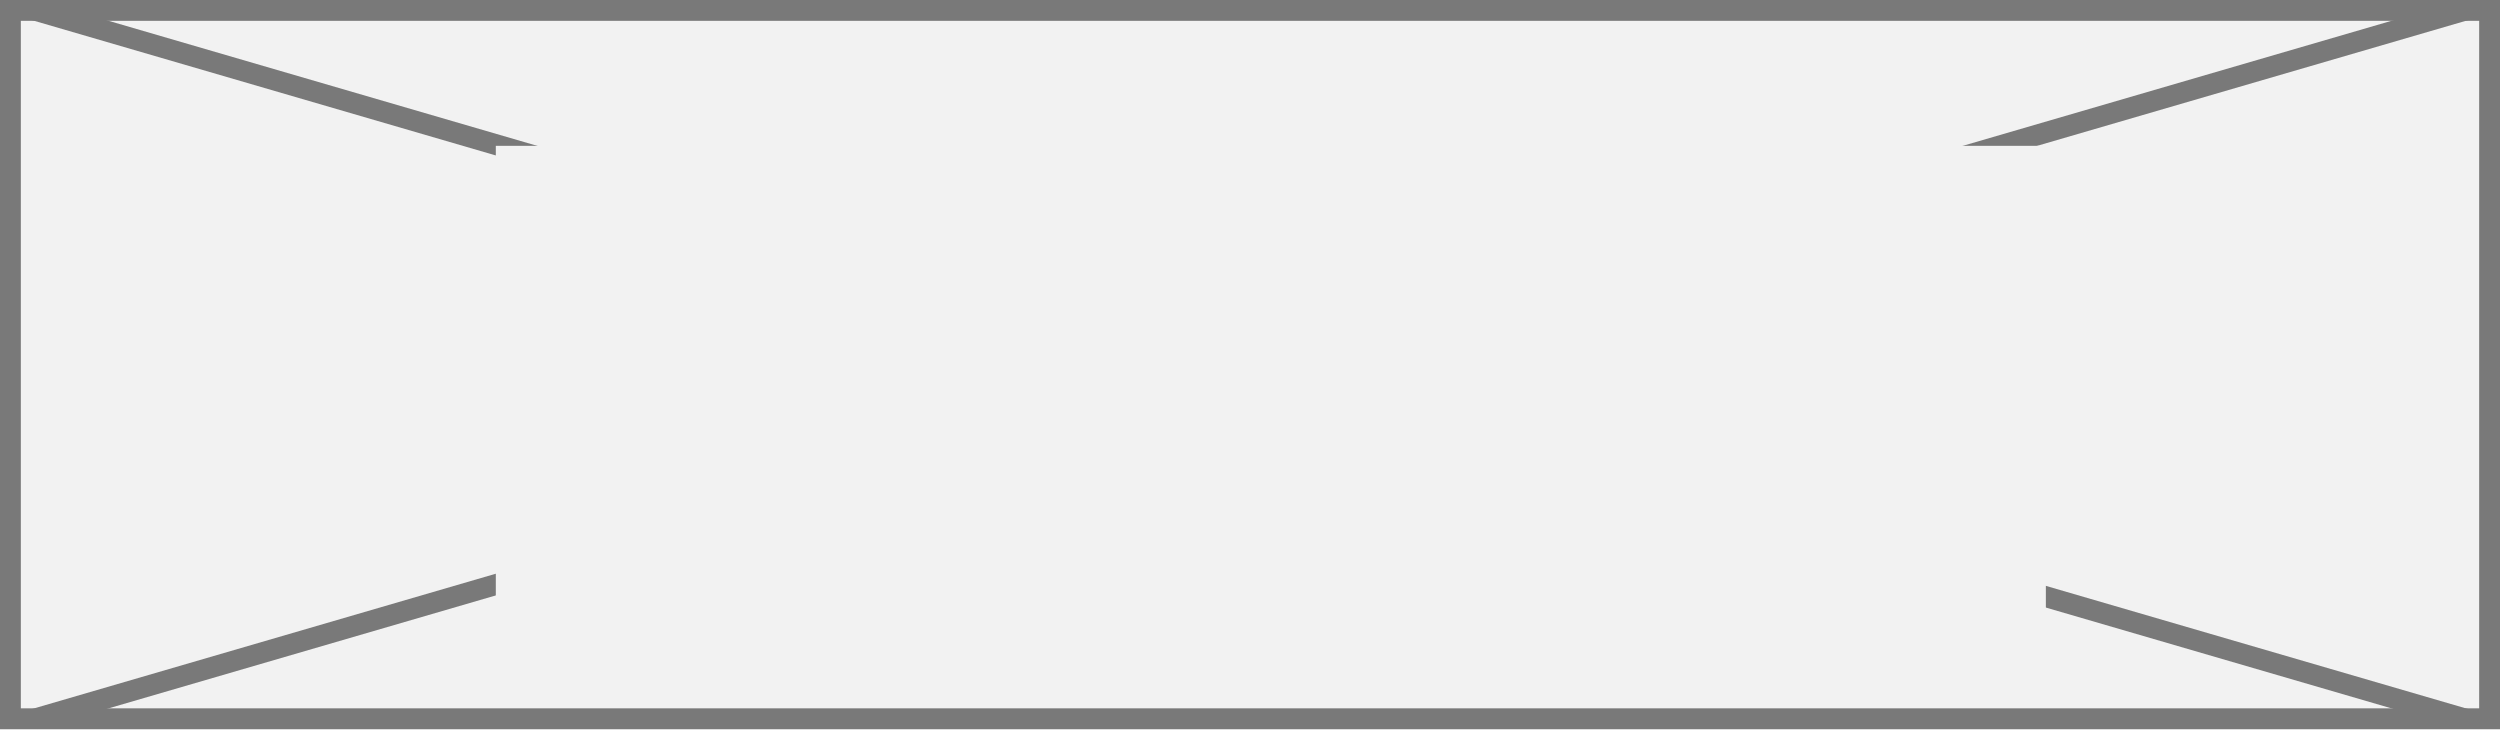
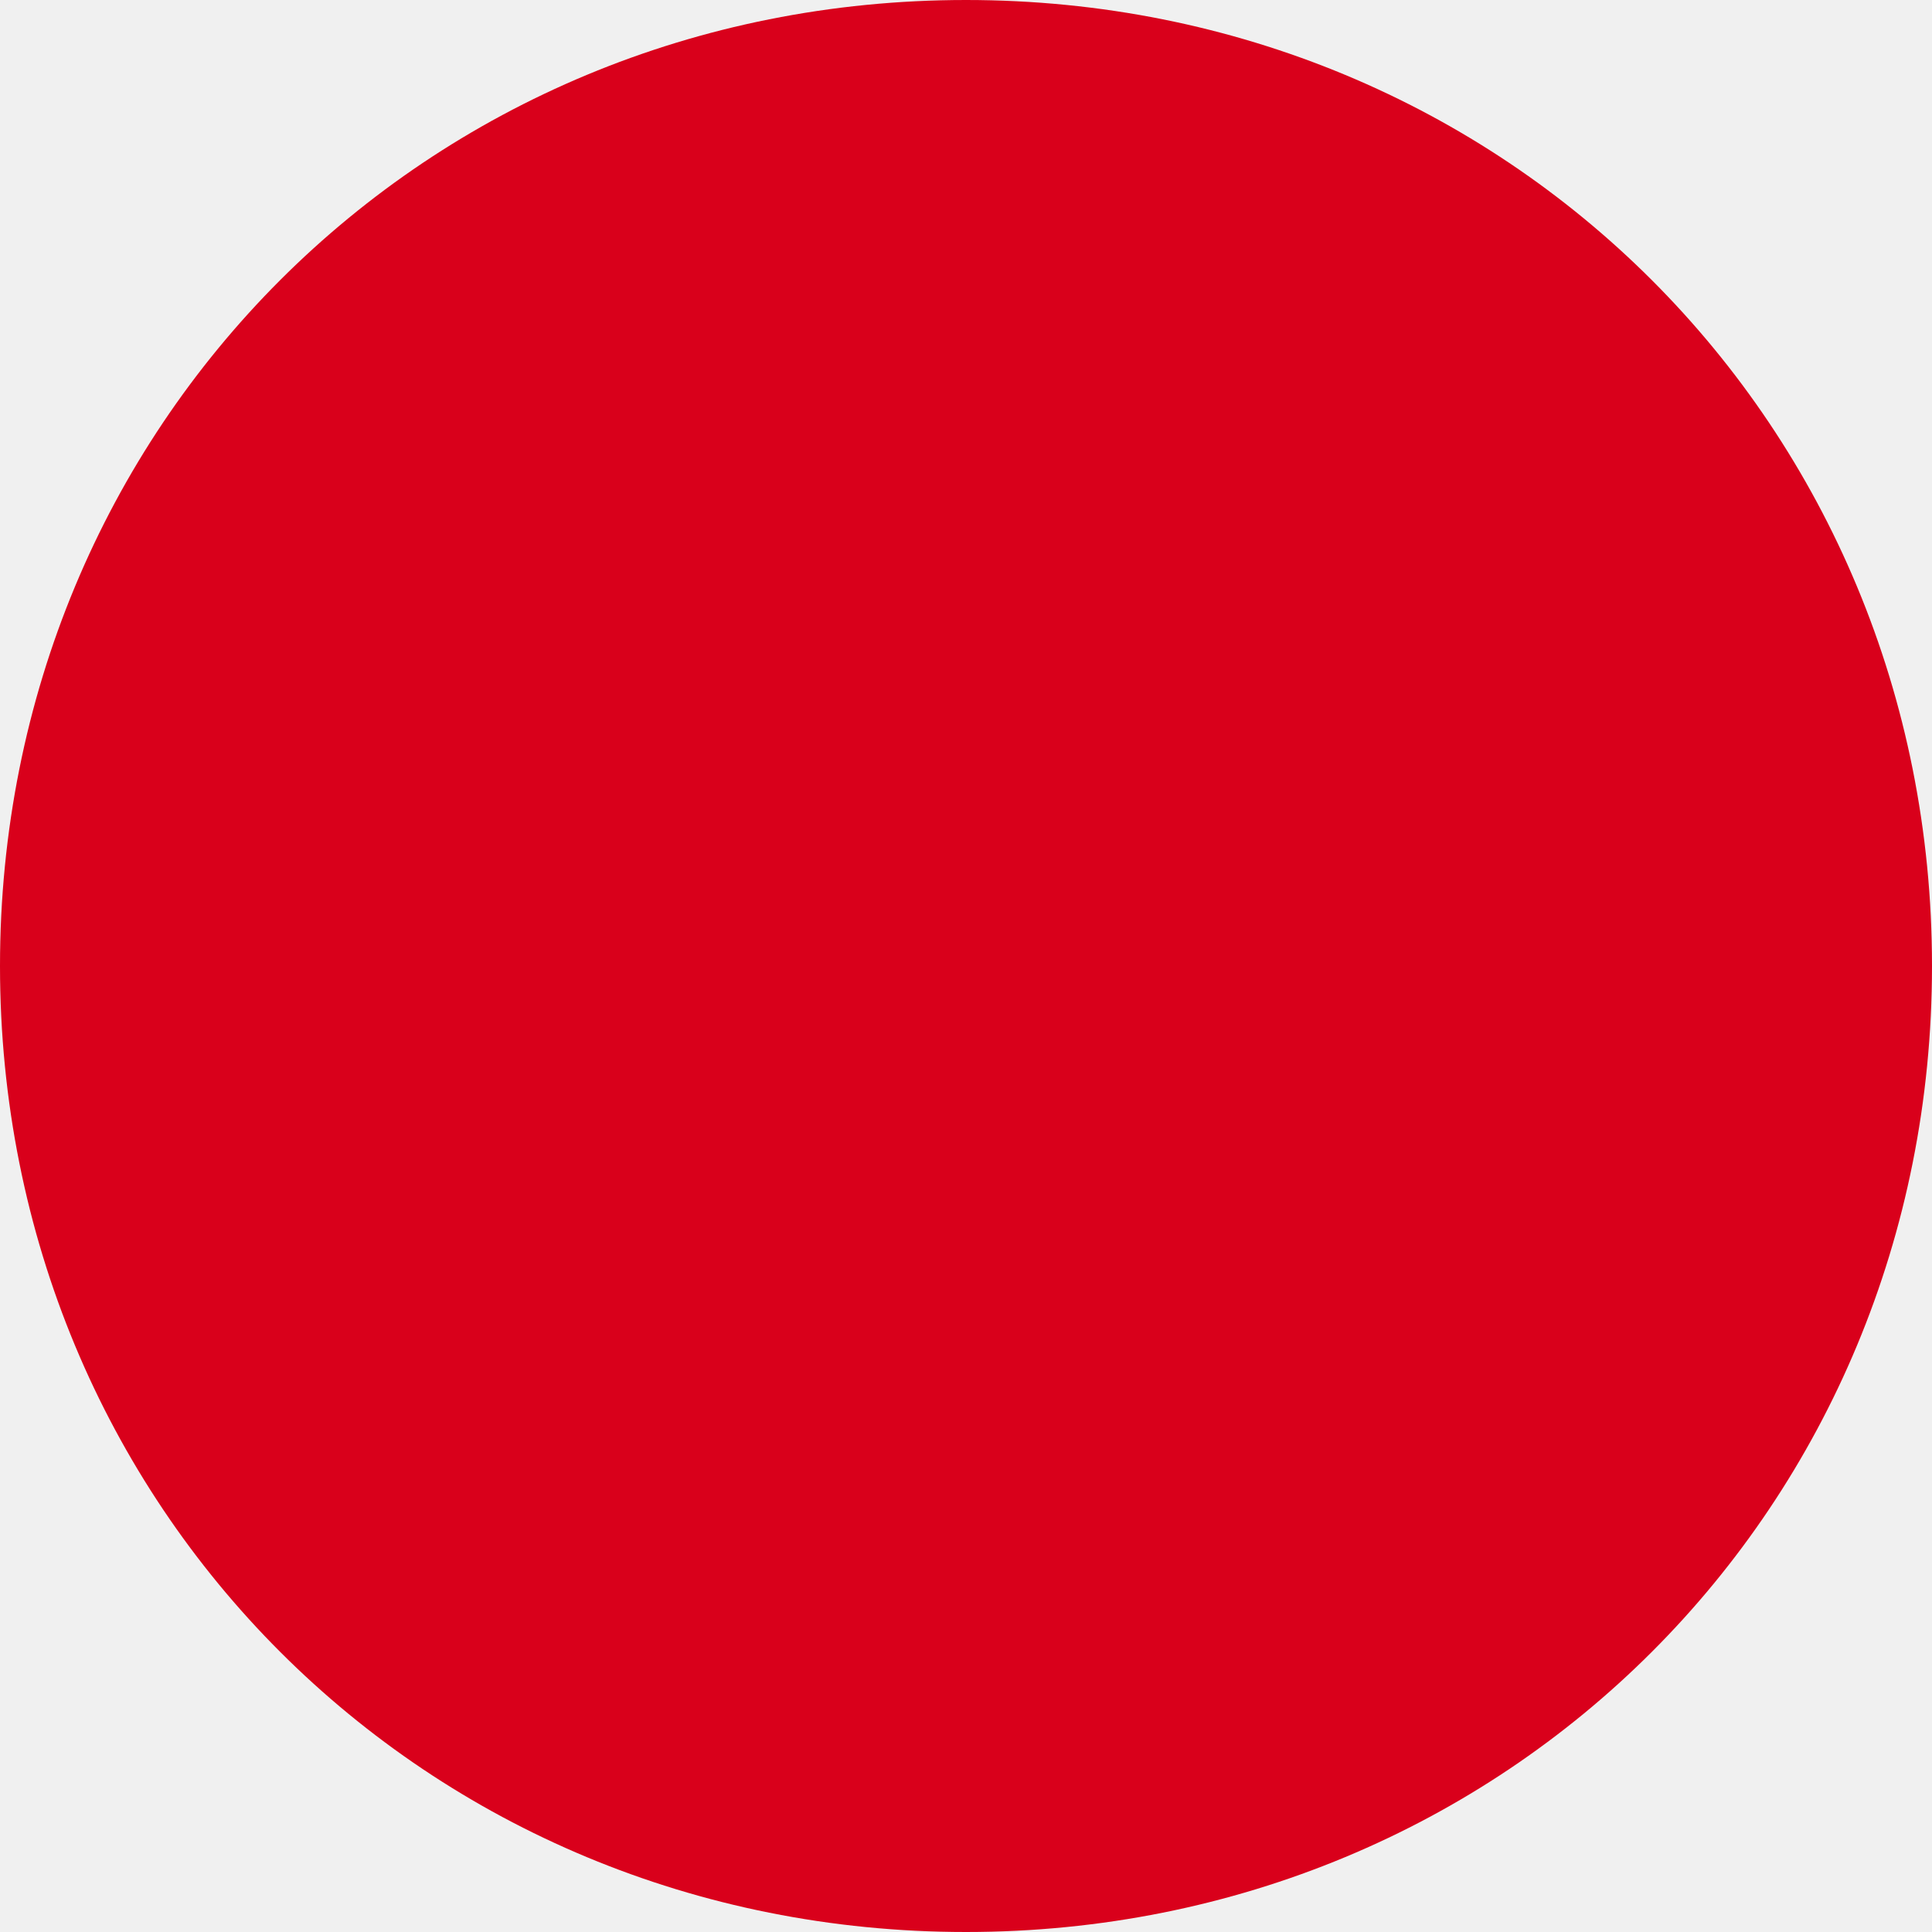
- <svg xmlns="http://www.w3.org/2000/svg" version="1.1" width="120px" height="35px">
-   <defs>
-     <mask fill="white" id="clip307">
-       <path d="M 1663.799 407  L 1738.201 407  L 1738.201 431  L 1663.799 431  Z M 1640 400  L 1760 400  L 1760 435  L 1640 435  Z " fill-rule="evenodd" />
-     </mask>
-   </defs>
-   <g transform="matrix(1 0 0 1 -1640 -400 )">
-     <path d="M 1640.5 400.5  L 1759.5 400.5  L 1759.5 434.5  L 1640.5 434.5  L 1640.5 400.5  Z " fill-rule="nonzero" fill="#f2f2f2" stroke="none" />
-     <path d="M 1640.5 400.5  L 1759.5 400.5  L 1759.5 434.5  L 1640.5 434.5  L 1640.5 400.5  Z " stroke-width="1" stroke="#797979" fill="none" />
-     <path d="M 1641.646 400.48  L 1758.354 434.52  M 1758.354 400.48  L 1641.646 434.52  " stroke-width="1" stroke="#797979" fill="none" mask="url(#clip307)" />
+ <svg xmlns="http://www.w3.org/2000/svg" version="1.1" width="5px" height="5px">
+   <g transform="matrix(1 0 0 1 -853 -2835 )">
+     <path d="M 855.5 2835  C 856.9 2835  858 2836.1  858 2837.5  C 858 2838.9  856.9 2840  855.5 2840  C 854.1 2840  853 2838.9  853 2837.5  C 853 2836.1  854.1 2835  855.5 2835  Z " fill-rule="nonzero" fill="#d9001b" stroke="none" />
  </g>
</svg>
